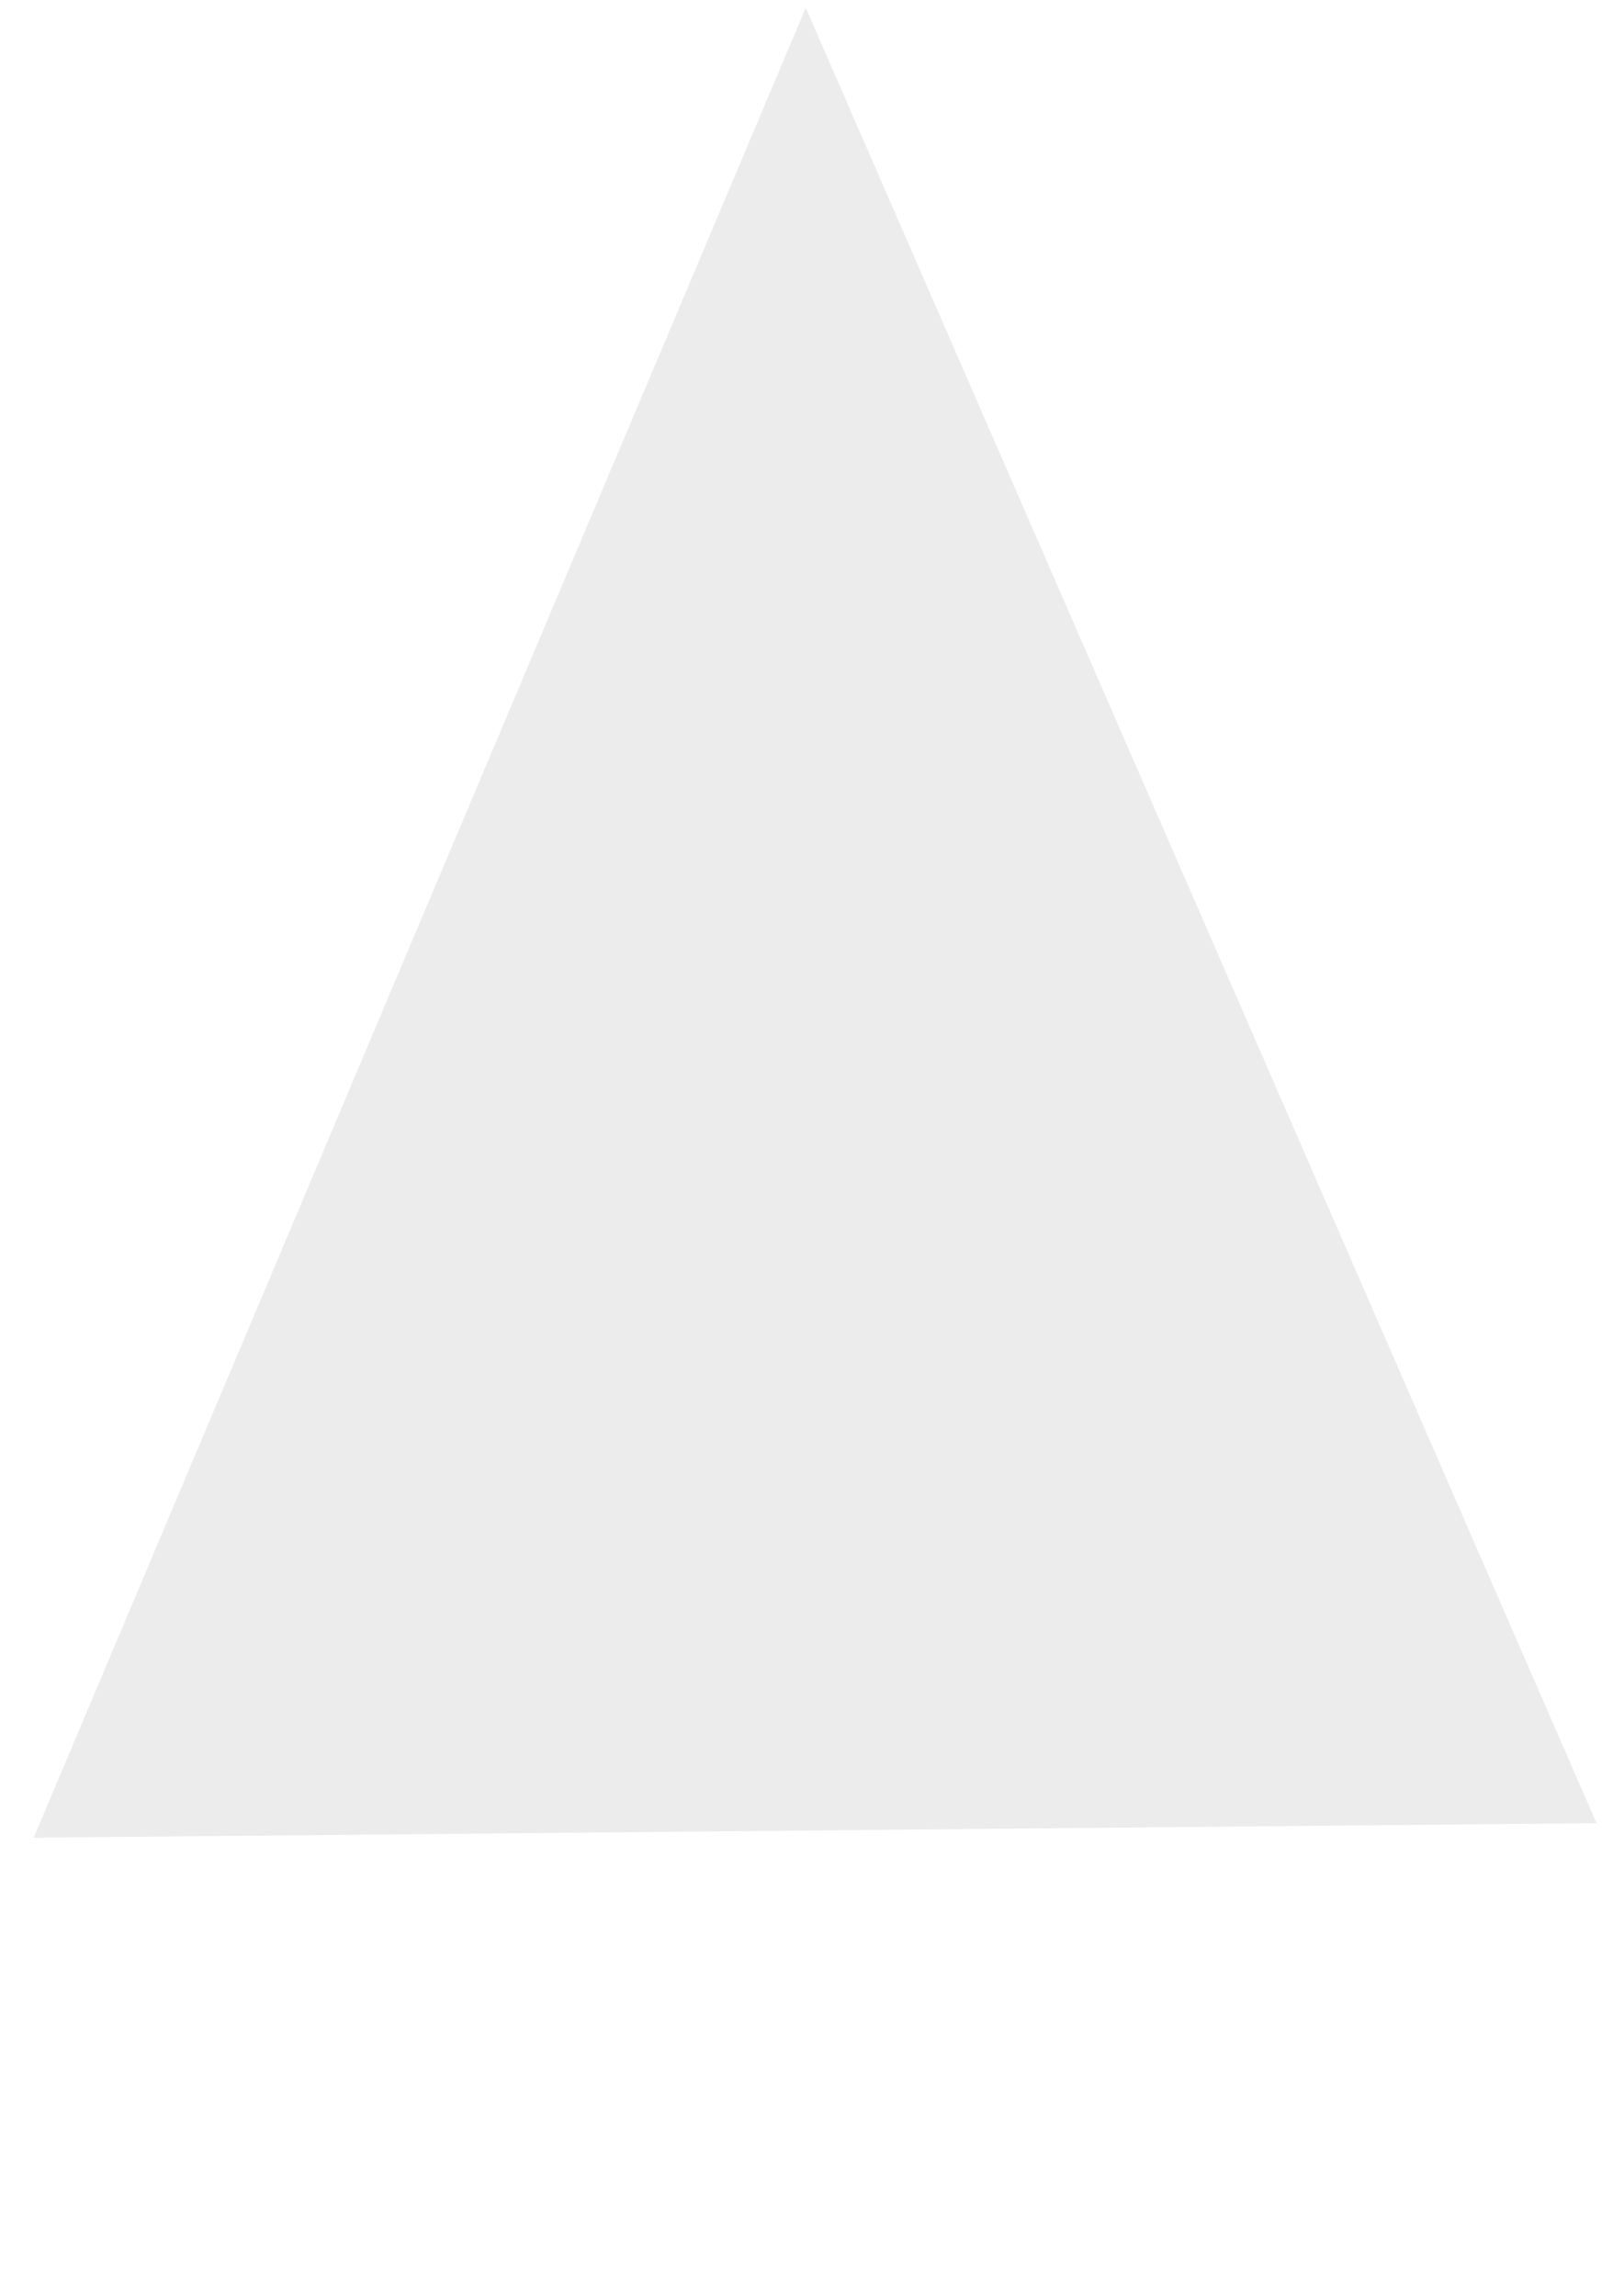
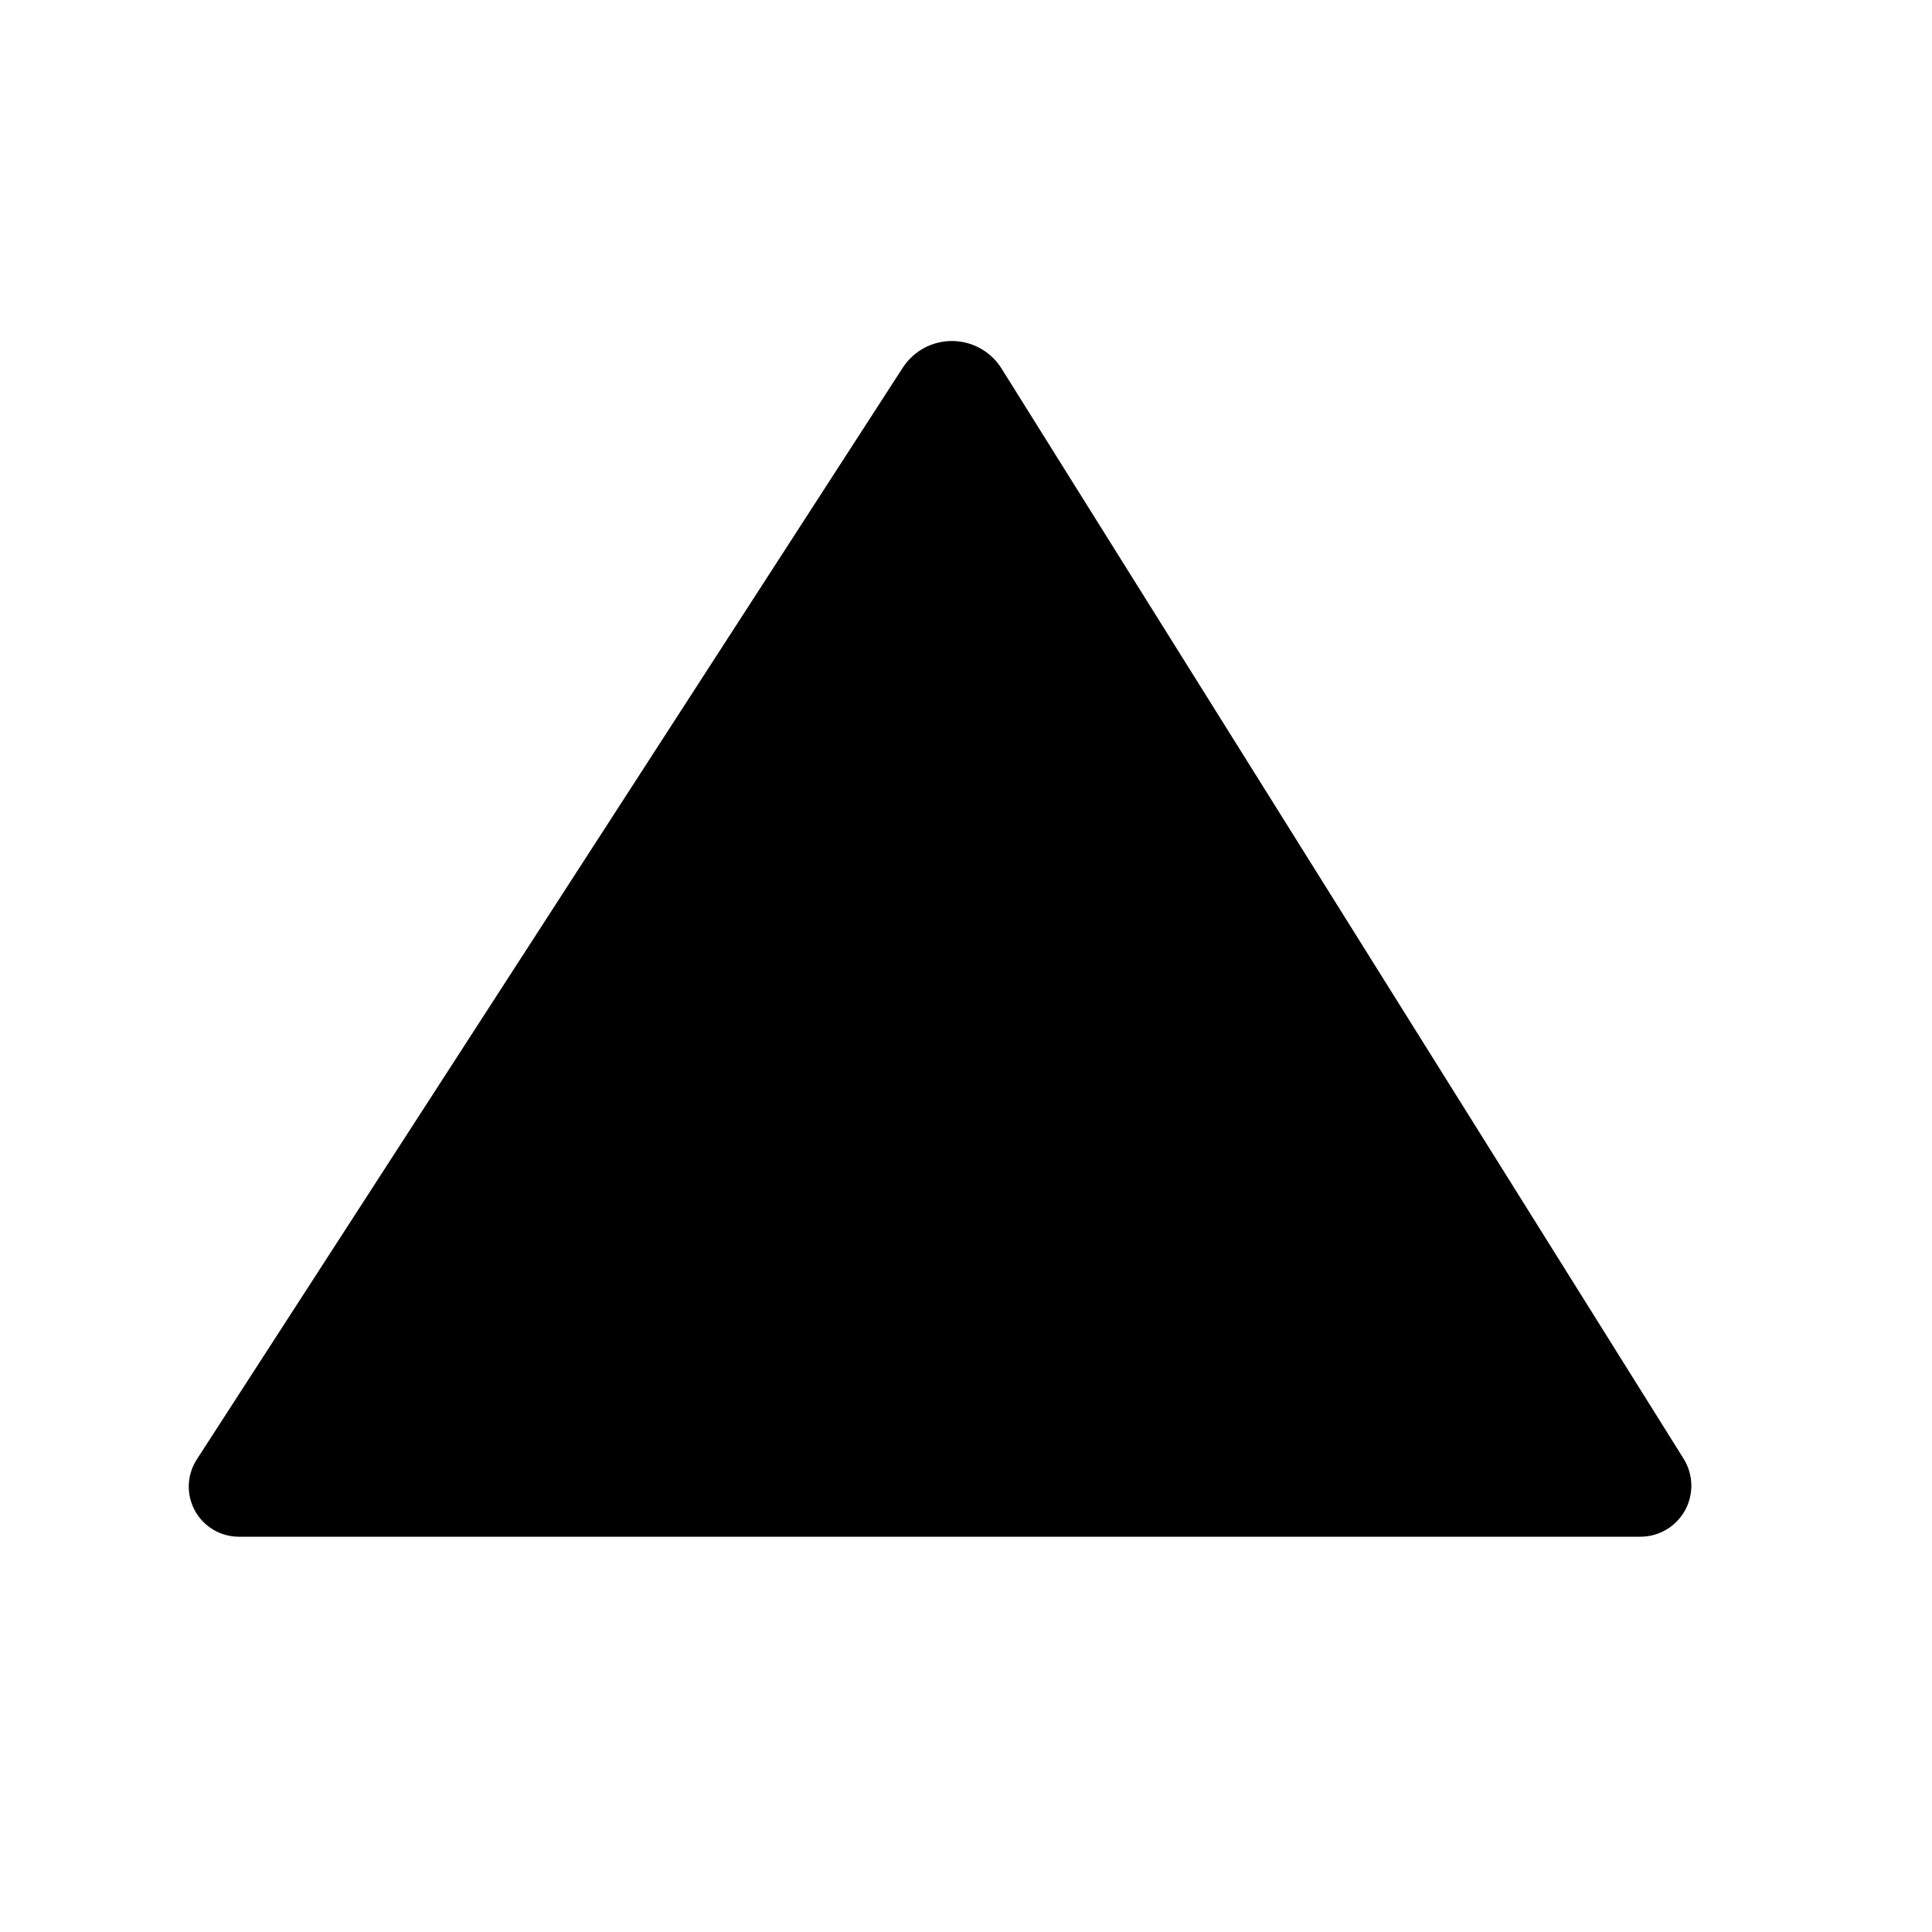
- <svg xmlns="http://www.w3.org/2000/svg" width="210mm" height="297mm" viewBox="0 0 210 297" version="1.1" id="svg236">
-   <defs id="defs233" />
+ <svg xmlns="http://www.w3.org/2000/svg" width="50mm" height="50mm" viewBox="0 0 50 50" version="1.1" id="svg8">
+   <defs id="defs2">
+     <linearGradient id="linearGradient1139">
+       <stop style="stop-color:#000000;stop-opacity:1;" offset="0" id="stop1137" />
+     </linearGradient>
+     <rect x="42.553" y="35.482" width="83.716" height="75.383" id="rect761" />
+   </defs>
  <g id="layer1">
-     <path style="fill:#ececec;stroke-width:0.265" id="path292" d="M 115.971,88.251 16.801,88.936 65.793,2.71 Z" transform="matrix(2.038213,0,0,2.745172,-29.88872,-6.425931)" />
+     <path style="fill:#000000;fill-opacity:1;stroke-width:0.265;stroke-dasharray:none;paint-order:normal" d="M 24.422,2.572 3.976,40.592" id="path5040" />
+     <path style="fill:#000000;fill-opacity:1;stroke-width:0.265;stroke-dasharray:none;paint-order:normal" d="M 43.364,40.391 34.11,24.221" id="path5042" />
+     <path style="fill:#000000;fill-opacity:1;stroke-width:0.265;stroke-dasharray:none;paint-order:fill markers stroke" d="M 23.363,9.517 5.093,37.77 a 1.296,1.296 61.444 0 0 1.088,2 H 42.453 a 1.319,1.319 118.984 0 0 1.118,-2.019 L 25.919,9.536 a 1.515,1.515 0.428 0 0 -2.556,-0.019 z" id="path5807" />
  </g>
</svg>
